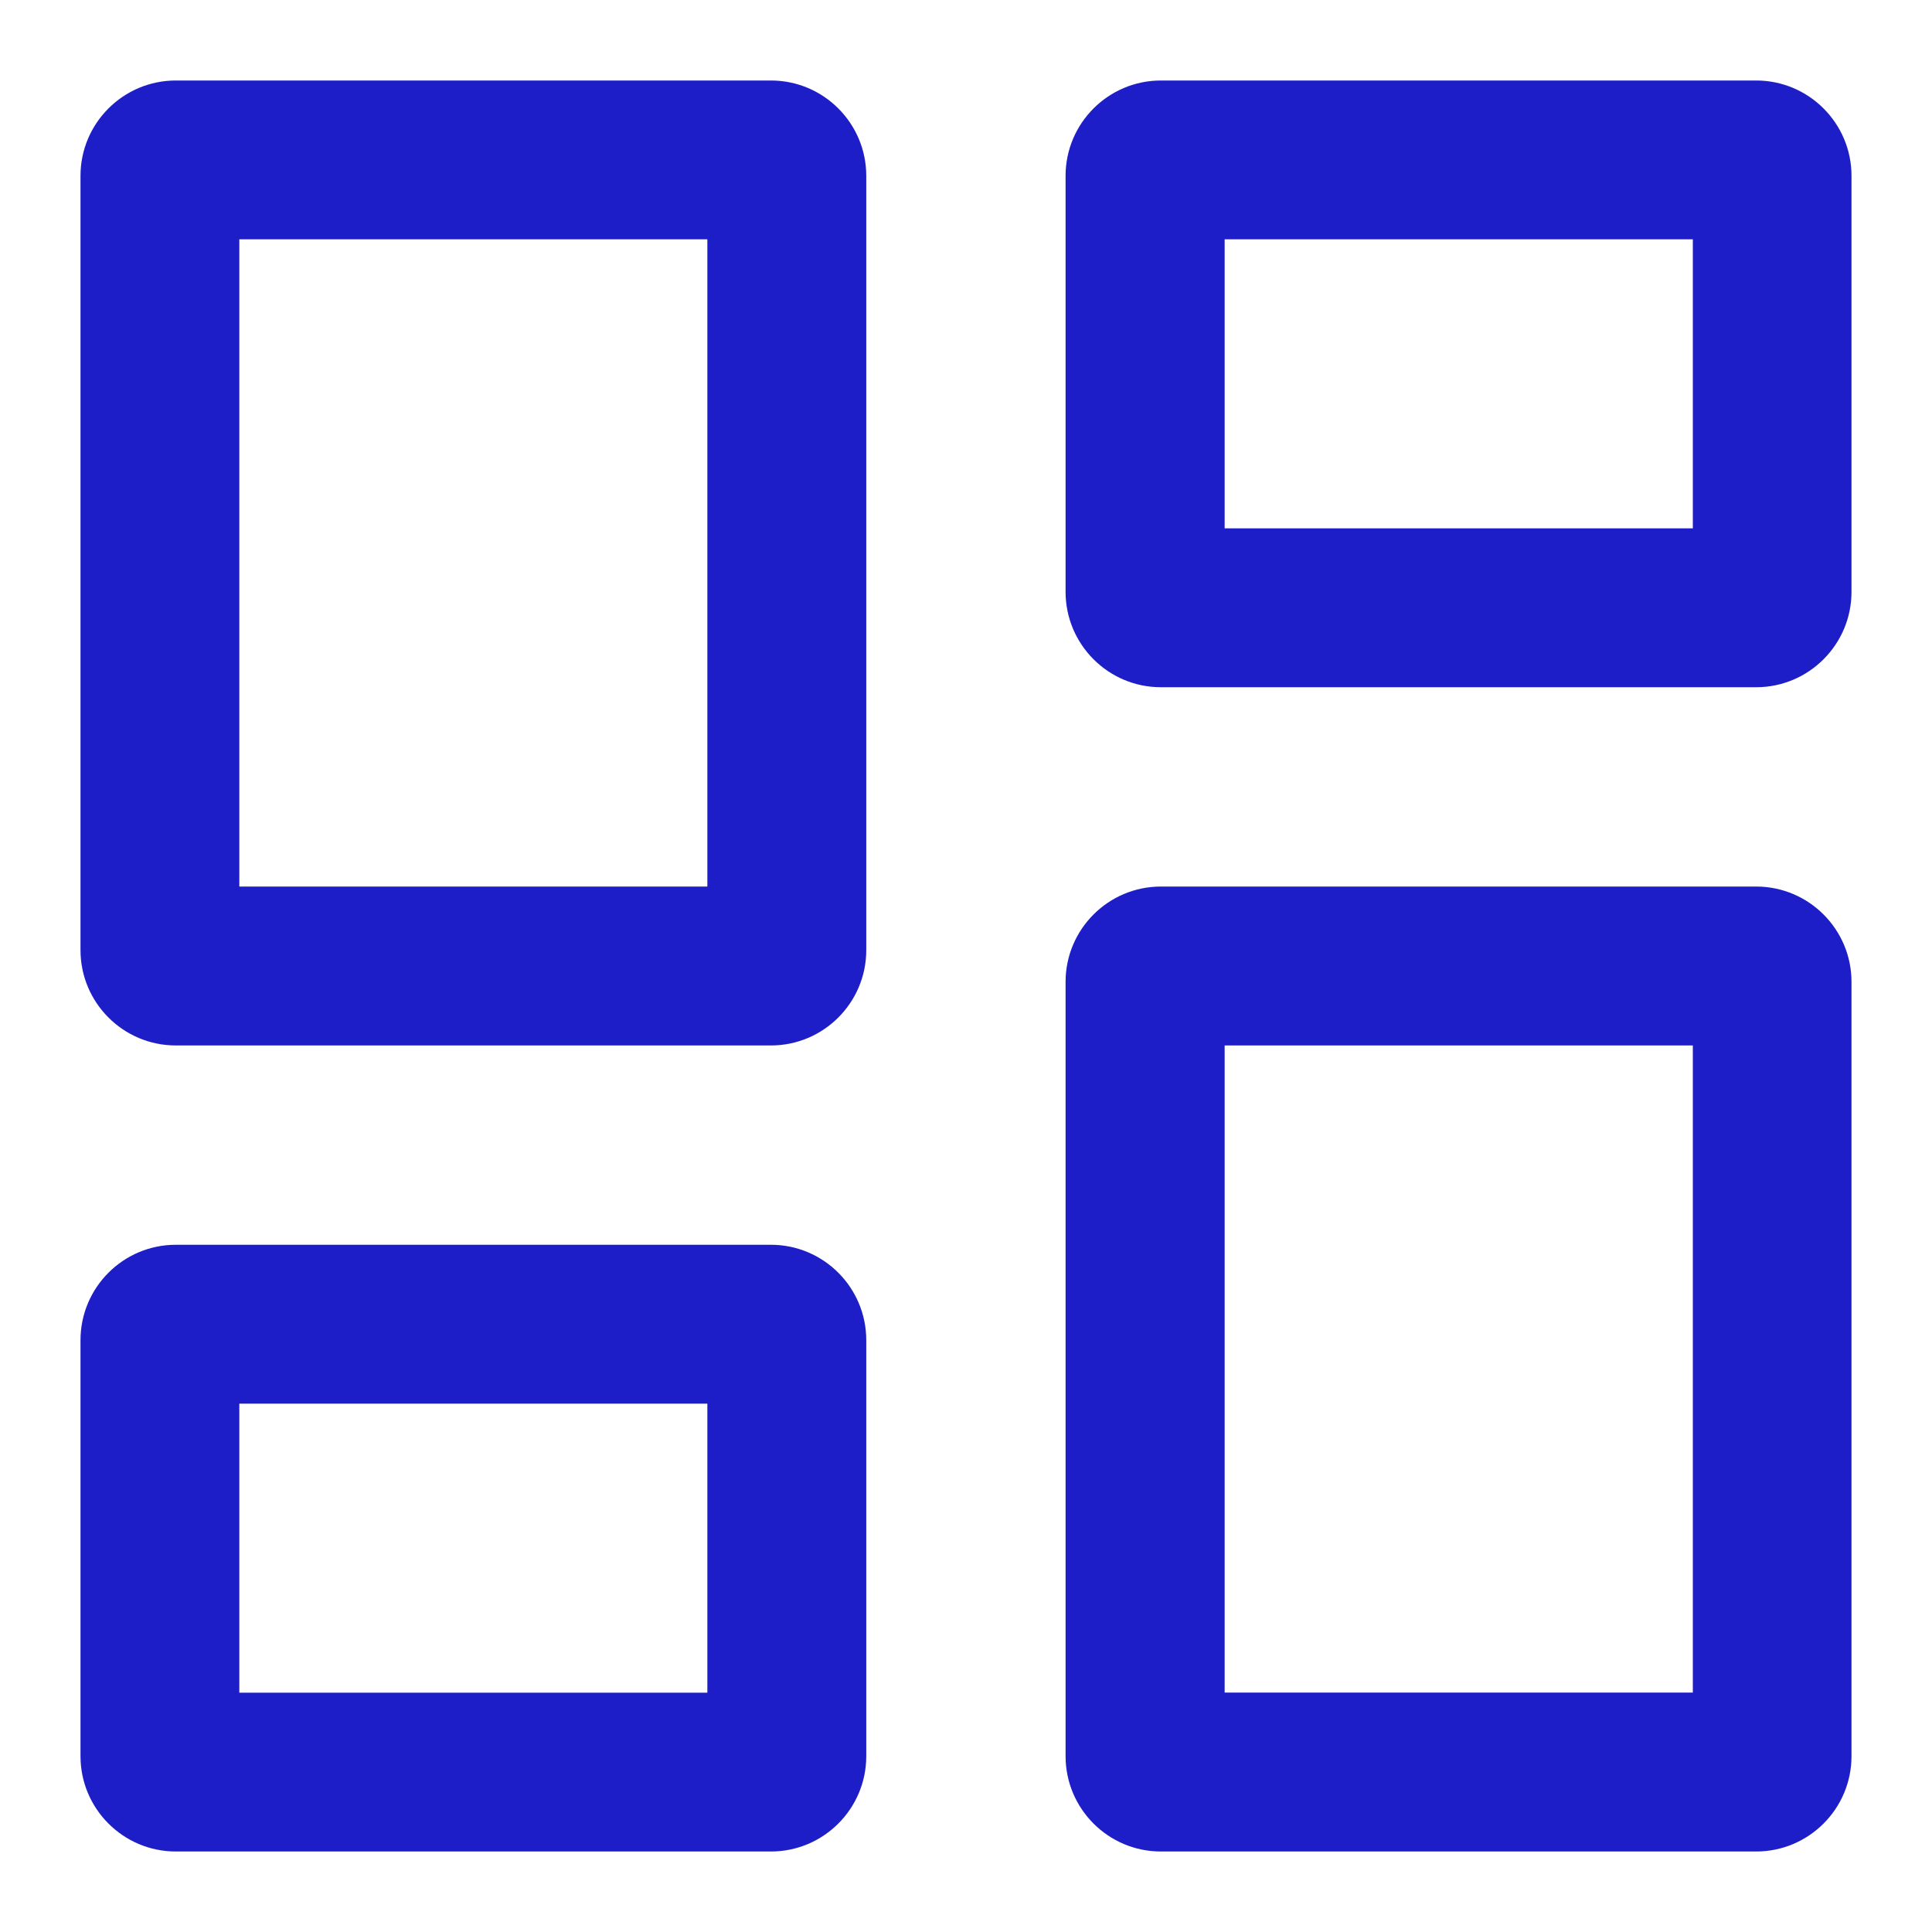
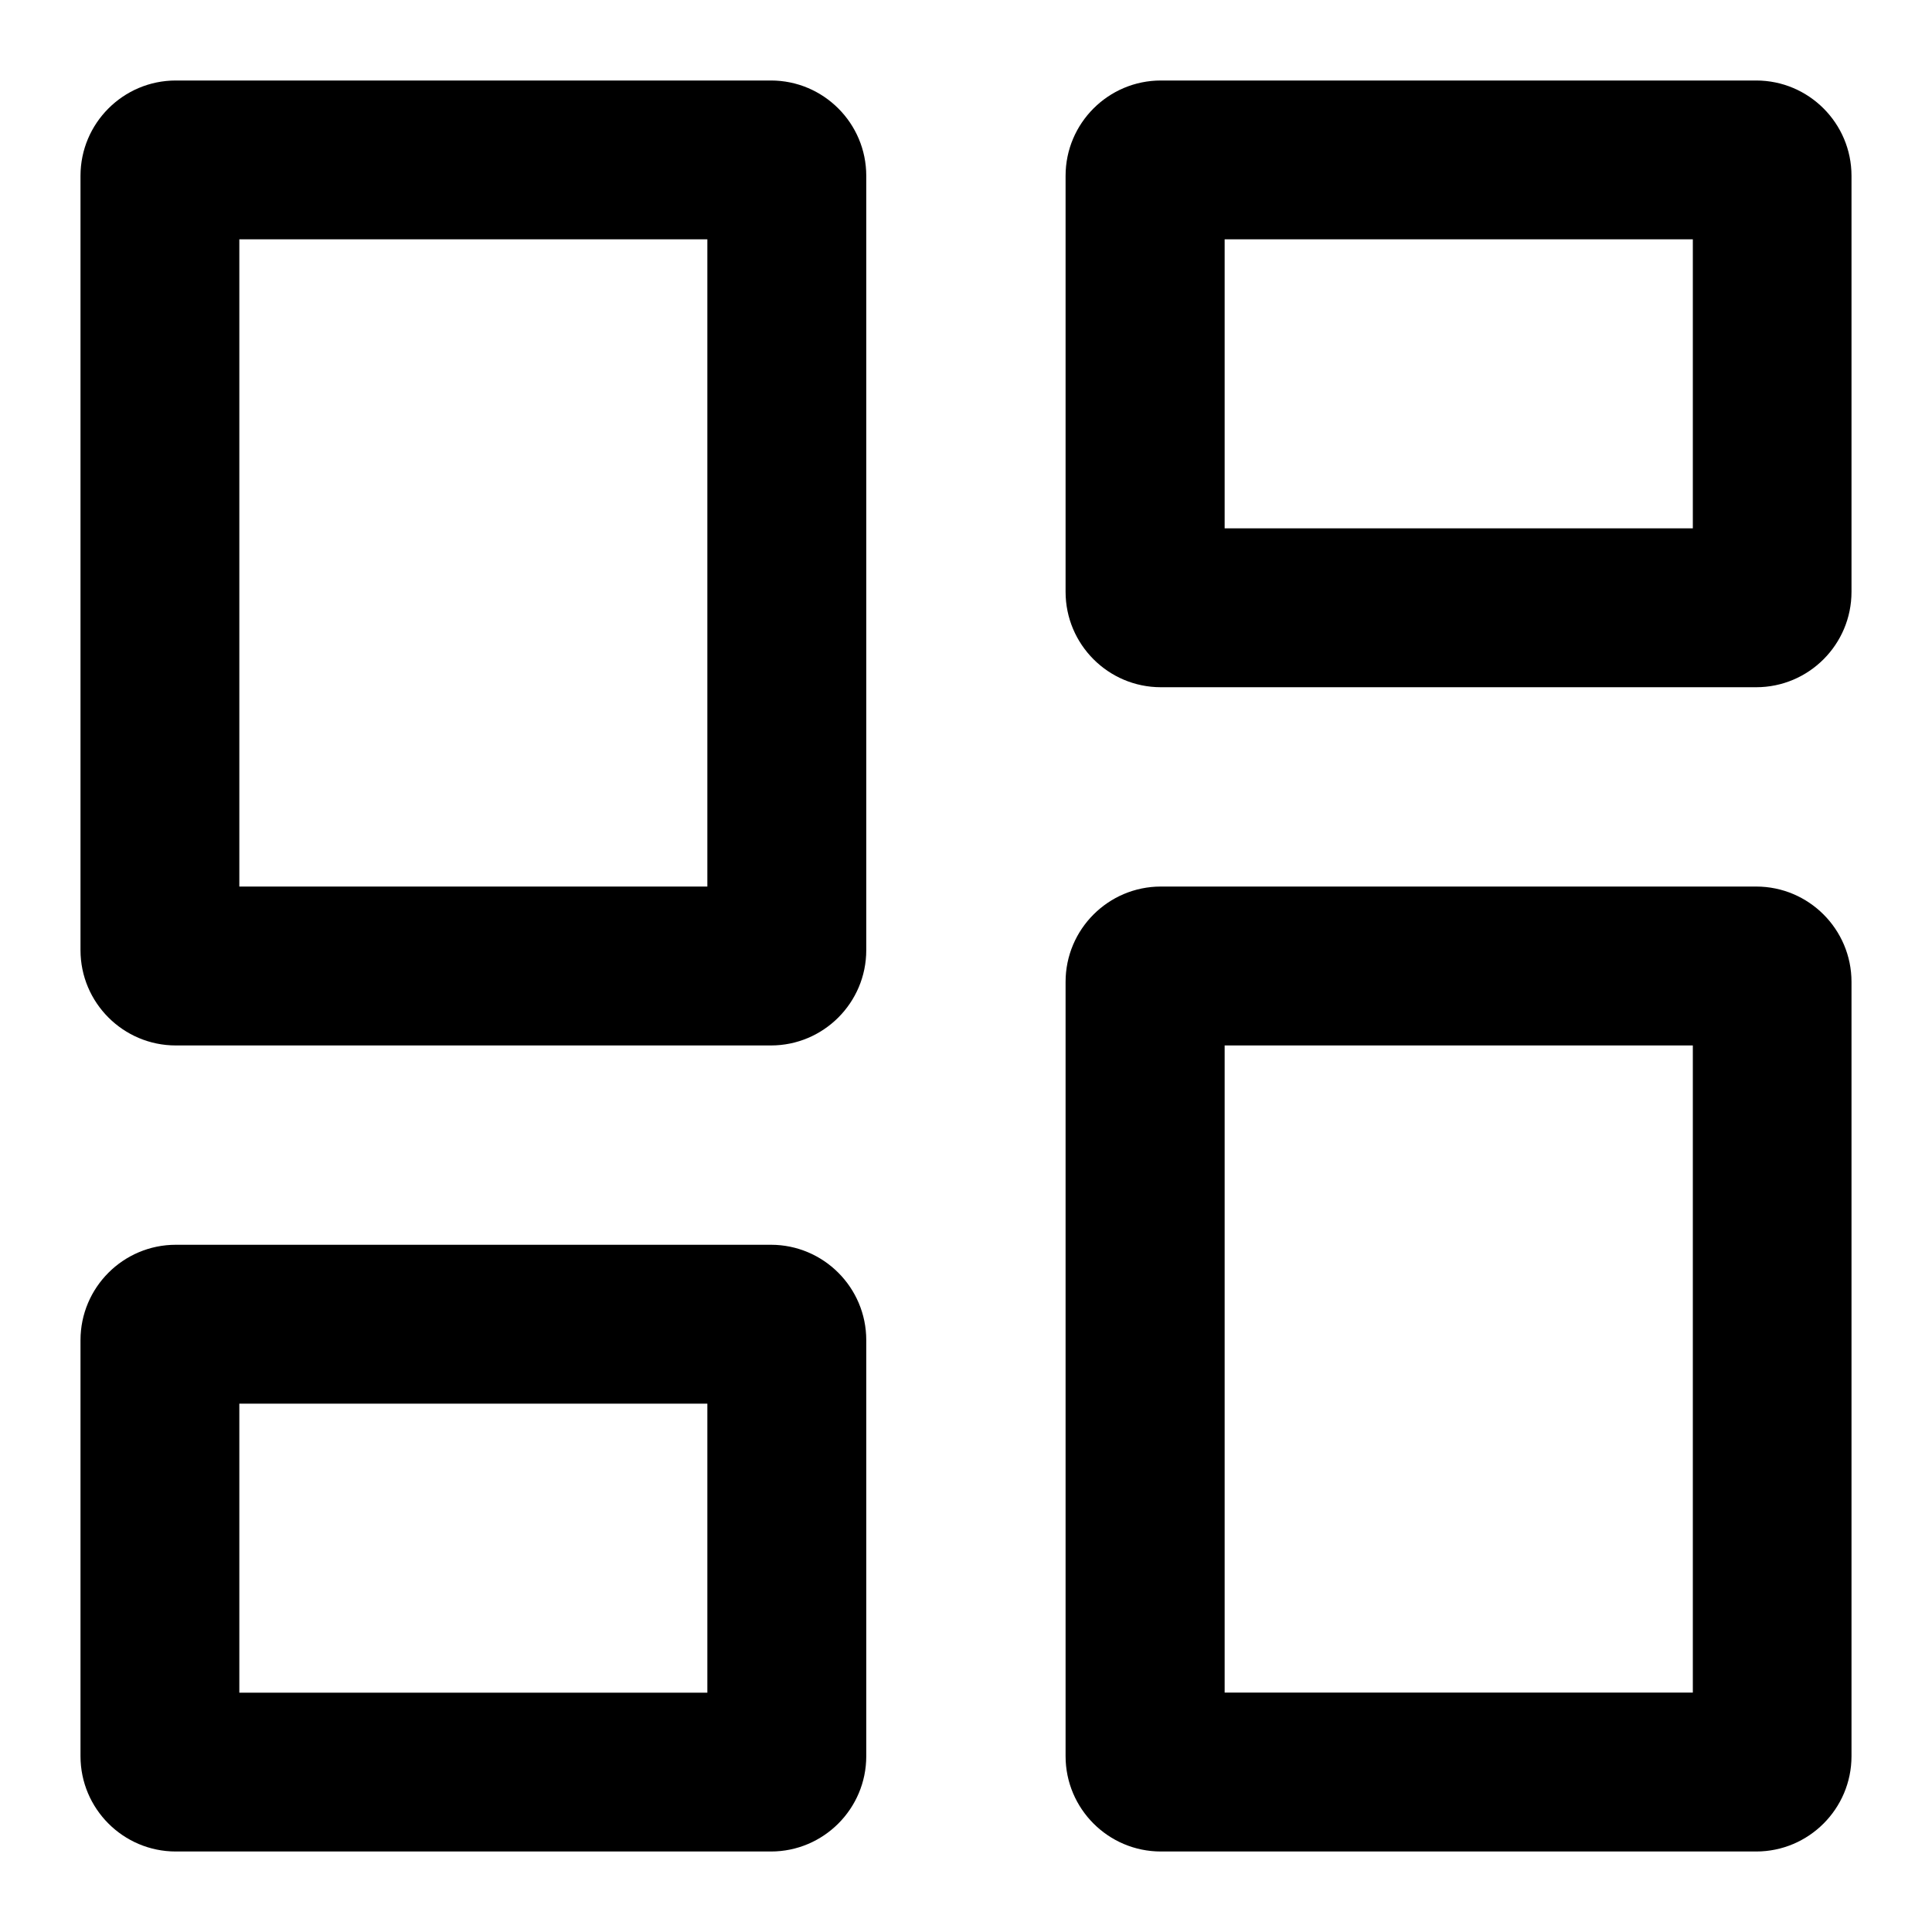
<svg xmlns="http://www.w3.org/2000/svg" width="24" height="24" viewBox="0 0 24 24" fill="none">
-   <path d="M9.577 12.987H2.184C1.531 12.987 1 12.456 1 11.803V2.184C1 1.531 1.531 1 2.184 1H9.577C10.23 1 10.761 1.531 10.761 2.184V11.803C10.761 12.456 10.23 12.987 9.577 12.987ZM2.973 11.013H8.787V2.973H2.973V11.013Z" fill="#1E1EC8" />
-   <path d="M21.816 8.537H14.421C13.768 8.537 13.237 8.006 13.237 7.352V2.184C13.237 1.531 13.768 1 14.421 1H21.816C22.469 1 23 1.531 23 2.184V7.352C23 8.006 22.469 8.537 21.816 8.537ZM15.213 6.563H21.029V2.973H15.213V6.563Z" fill="#1E1EC8" />
-   <path d="M21.816 23H14.421C13.768 23 13.237 22.469 13.237 21.816V12.197C13.237 11.544 13.768 11.013 14.421 11.013H21.816C22.469 11.013 23 11.544 23 12.197V21.816C23 22.469 22.469 23 21.816 23ZM15.213 21.026H21.029V12.987H15.213V21.026Z" fill="#1E1EC8" />
-   <path d="M9.577 23H2.184C1.531 23 1 22.469 1 21.816V16.648C1 15.994 1.531 15.463 2.184 15.463H9.577C10.23 15.463 10.761 15.994 10.761 16.648V21.816C10.761 22.469 10.23 23 9.577 23ZM2.973 21.027H8.787V17.437H2.973V21.027Z" fill="#1E1EC8" />
+   <path d="M9.577 12.987H2.184C1.531 12.987 1 12.456 1 11.803V2.184C1 1.531 1.531 1 2.184 1H9.577C10.23 1 10.761 1.531 10.761 2.184V11.803C10.761 12.456 10.23 12.987 9.577 12.987ZM2.973 11.013H8.787V2.973H2.973V11.013Z" fill="currentColor" />
+   <path d="M21.816 8.537H14.421C13.768 8.537 13.237 8.006 13.237 7.352V2.184C13.237 1.531 13.768 1 14.421 1H21.816C22.469 1 23 1.531 23 2.184V7.352C23 8.006 22.469 8.537 21.816 8.537ZM15.213 6.563H21.029V2.973H15.213V6.563Z" fill="currentColor" />
+   <path d="M21.816 23H14.421C13.768 23 13.237 22.469 13.237 21.816V12.197C13.237 11.544 13.768 11.013 14.421 11.013H21.816C22.469 11.013 23 11.544 23 12.197V21.816C23 22.469 22.469 23 21.816 23ZM15.213 21.026H21.029V12.987H15.213V21.026Z" fill="currentColor" />
+   <path d="M9.577 23H2.184C1.531 23 1 22.469 1 21.816V16.648C1 15.994 1.531 15.463 2.184 15.463H9.577C10.23 15.463 10.761 15.994 10.761 16.648V21.816C10.761 22.469 10.23 23 9.577 23ZM2.973 21.027H8.787V17.437H2.973V21.027Z" fill="currentColor" />
</svg>
